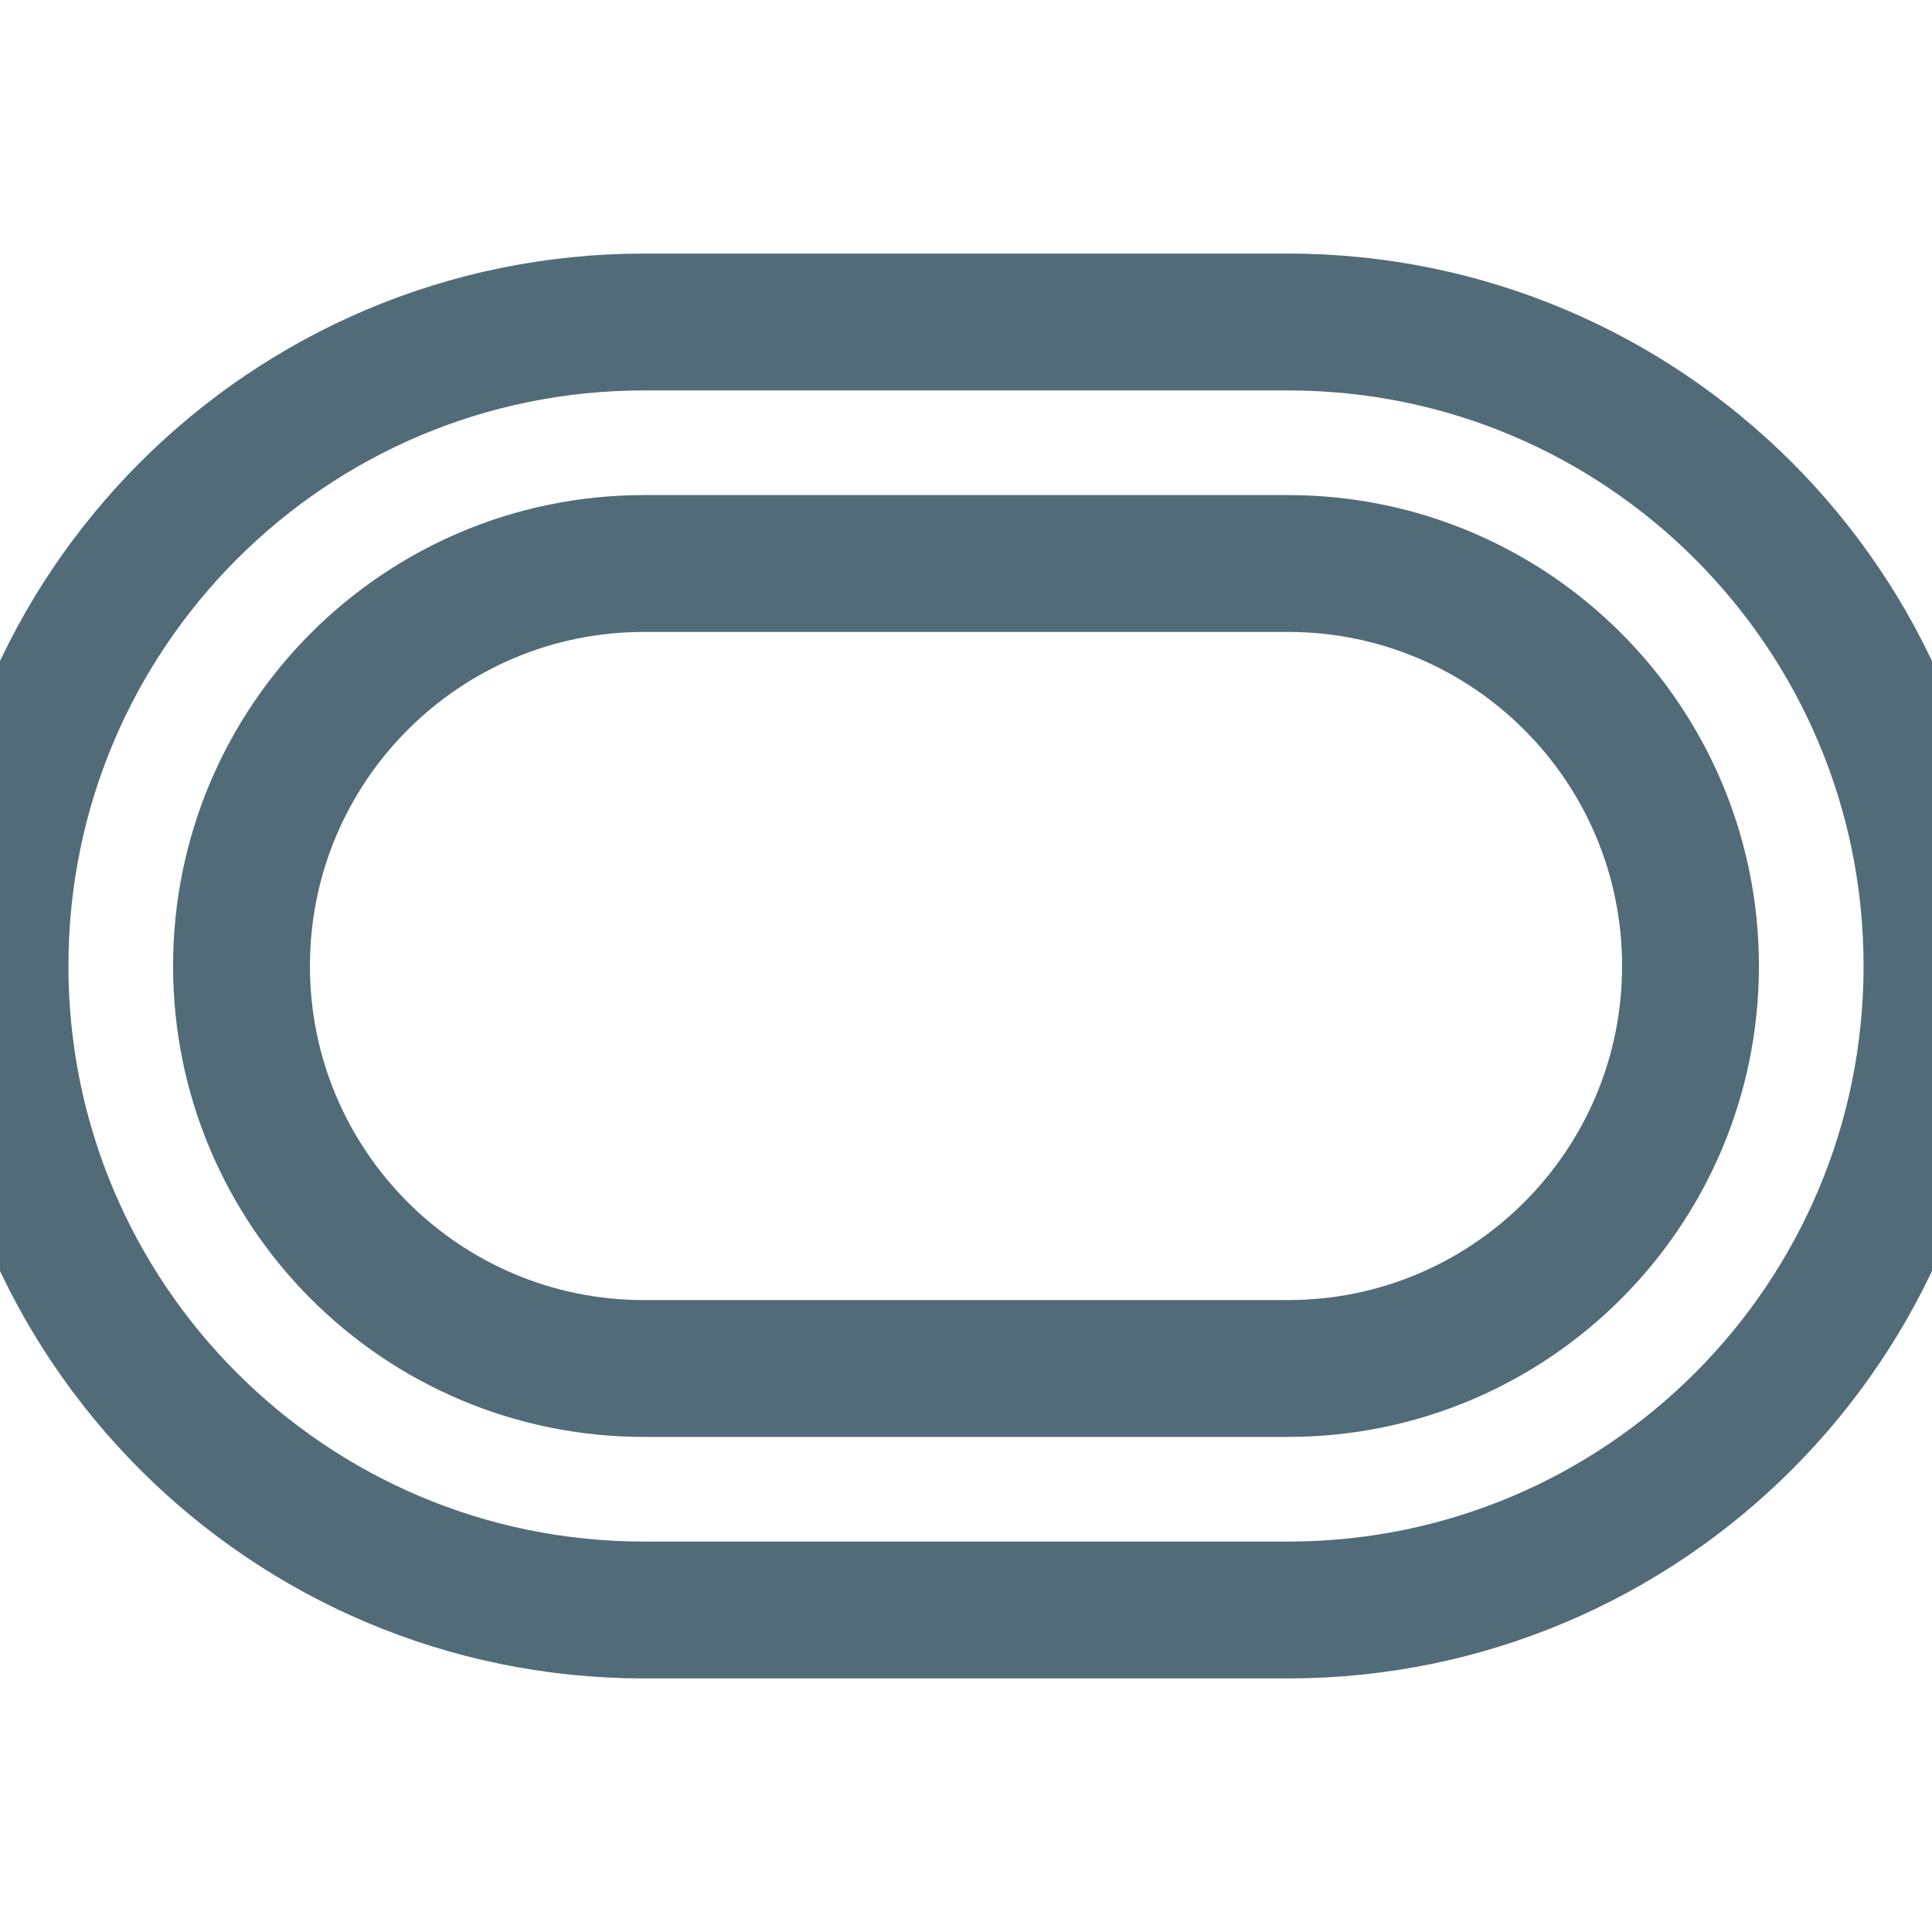
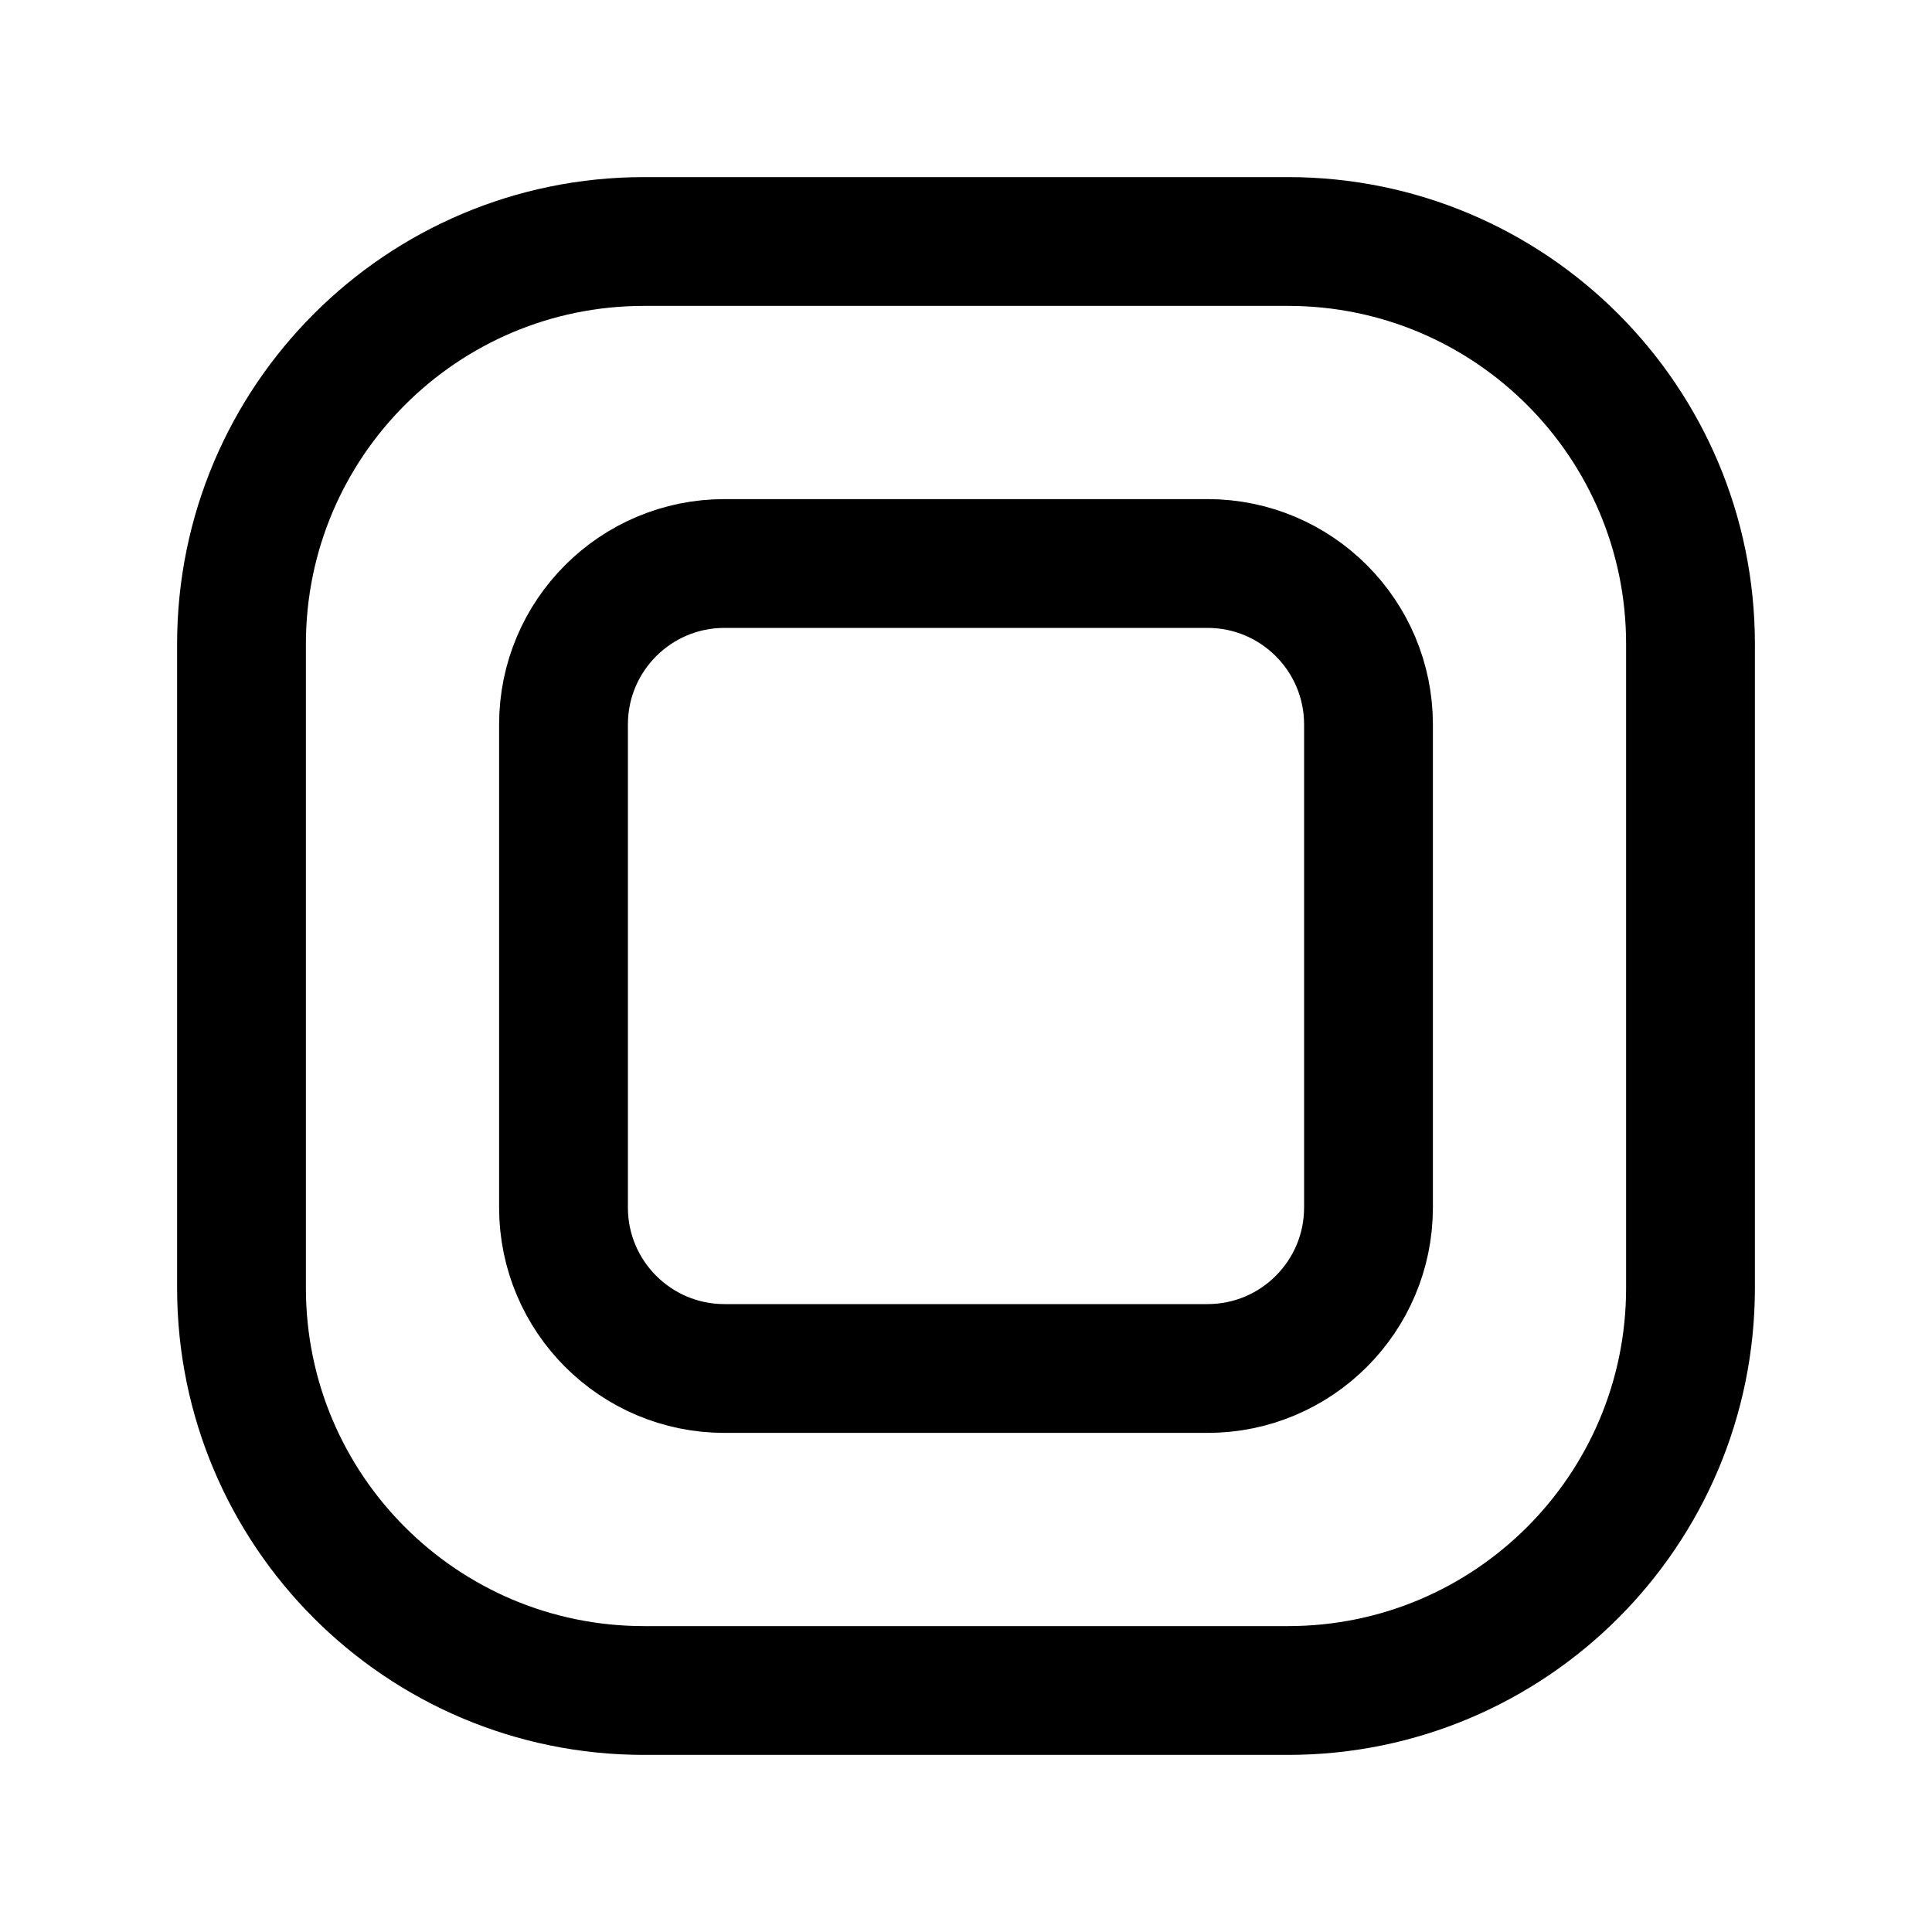
- <svg xmlns="http://www.w3.org/2000/svg" viewBox="0 0 24 24" fill="none" stroke="#526b78" stroke-width="1.7" stroke-linecap="round" stroke-linejoin="round">
-   <path d="M8 4h8a8 8 0 0 1 0 16H8A8 8 0 0 1 8 4z M8 7h8a5 5 0 0 1 0 10H8A5 5 0 0 1 8 7z" />
+ <svg xmlns="http://www.w3.org/2000/svg" viewBox="0 0 24 24" fill="none" stroke="currentColor" stroke-width="1.6" stroke-linecap="round" stroke-linejoin="round">
+   <path d="M8 3h8a5 5 0 0 1 5 5v8a5 5 0 0 1-5 5H8a5 5 0 0 1-5-5V8a5 5 0 0 1 5-5Z M9 7h6a2 2 0 0 1 2 2v6a2 2 0 0 1-2 2H9a2 2 0 0 1-2-2V9a2 2 0 0 1 2-2Z" />
</svg>
